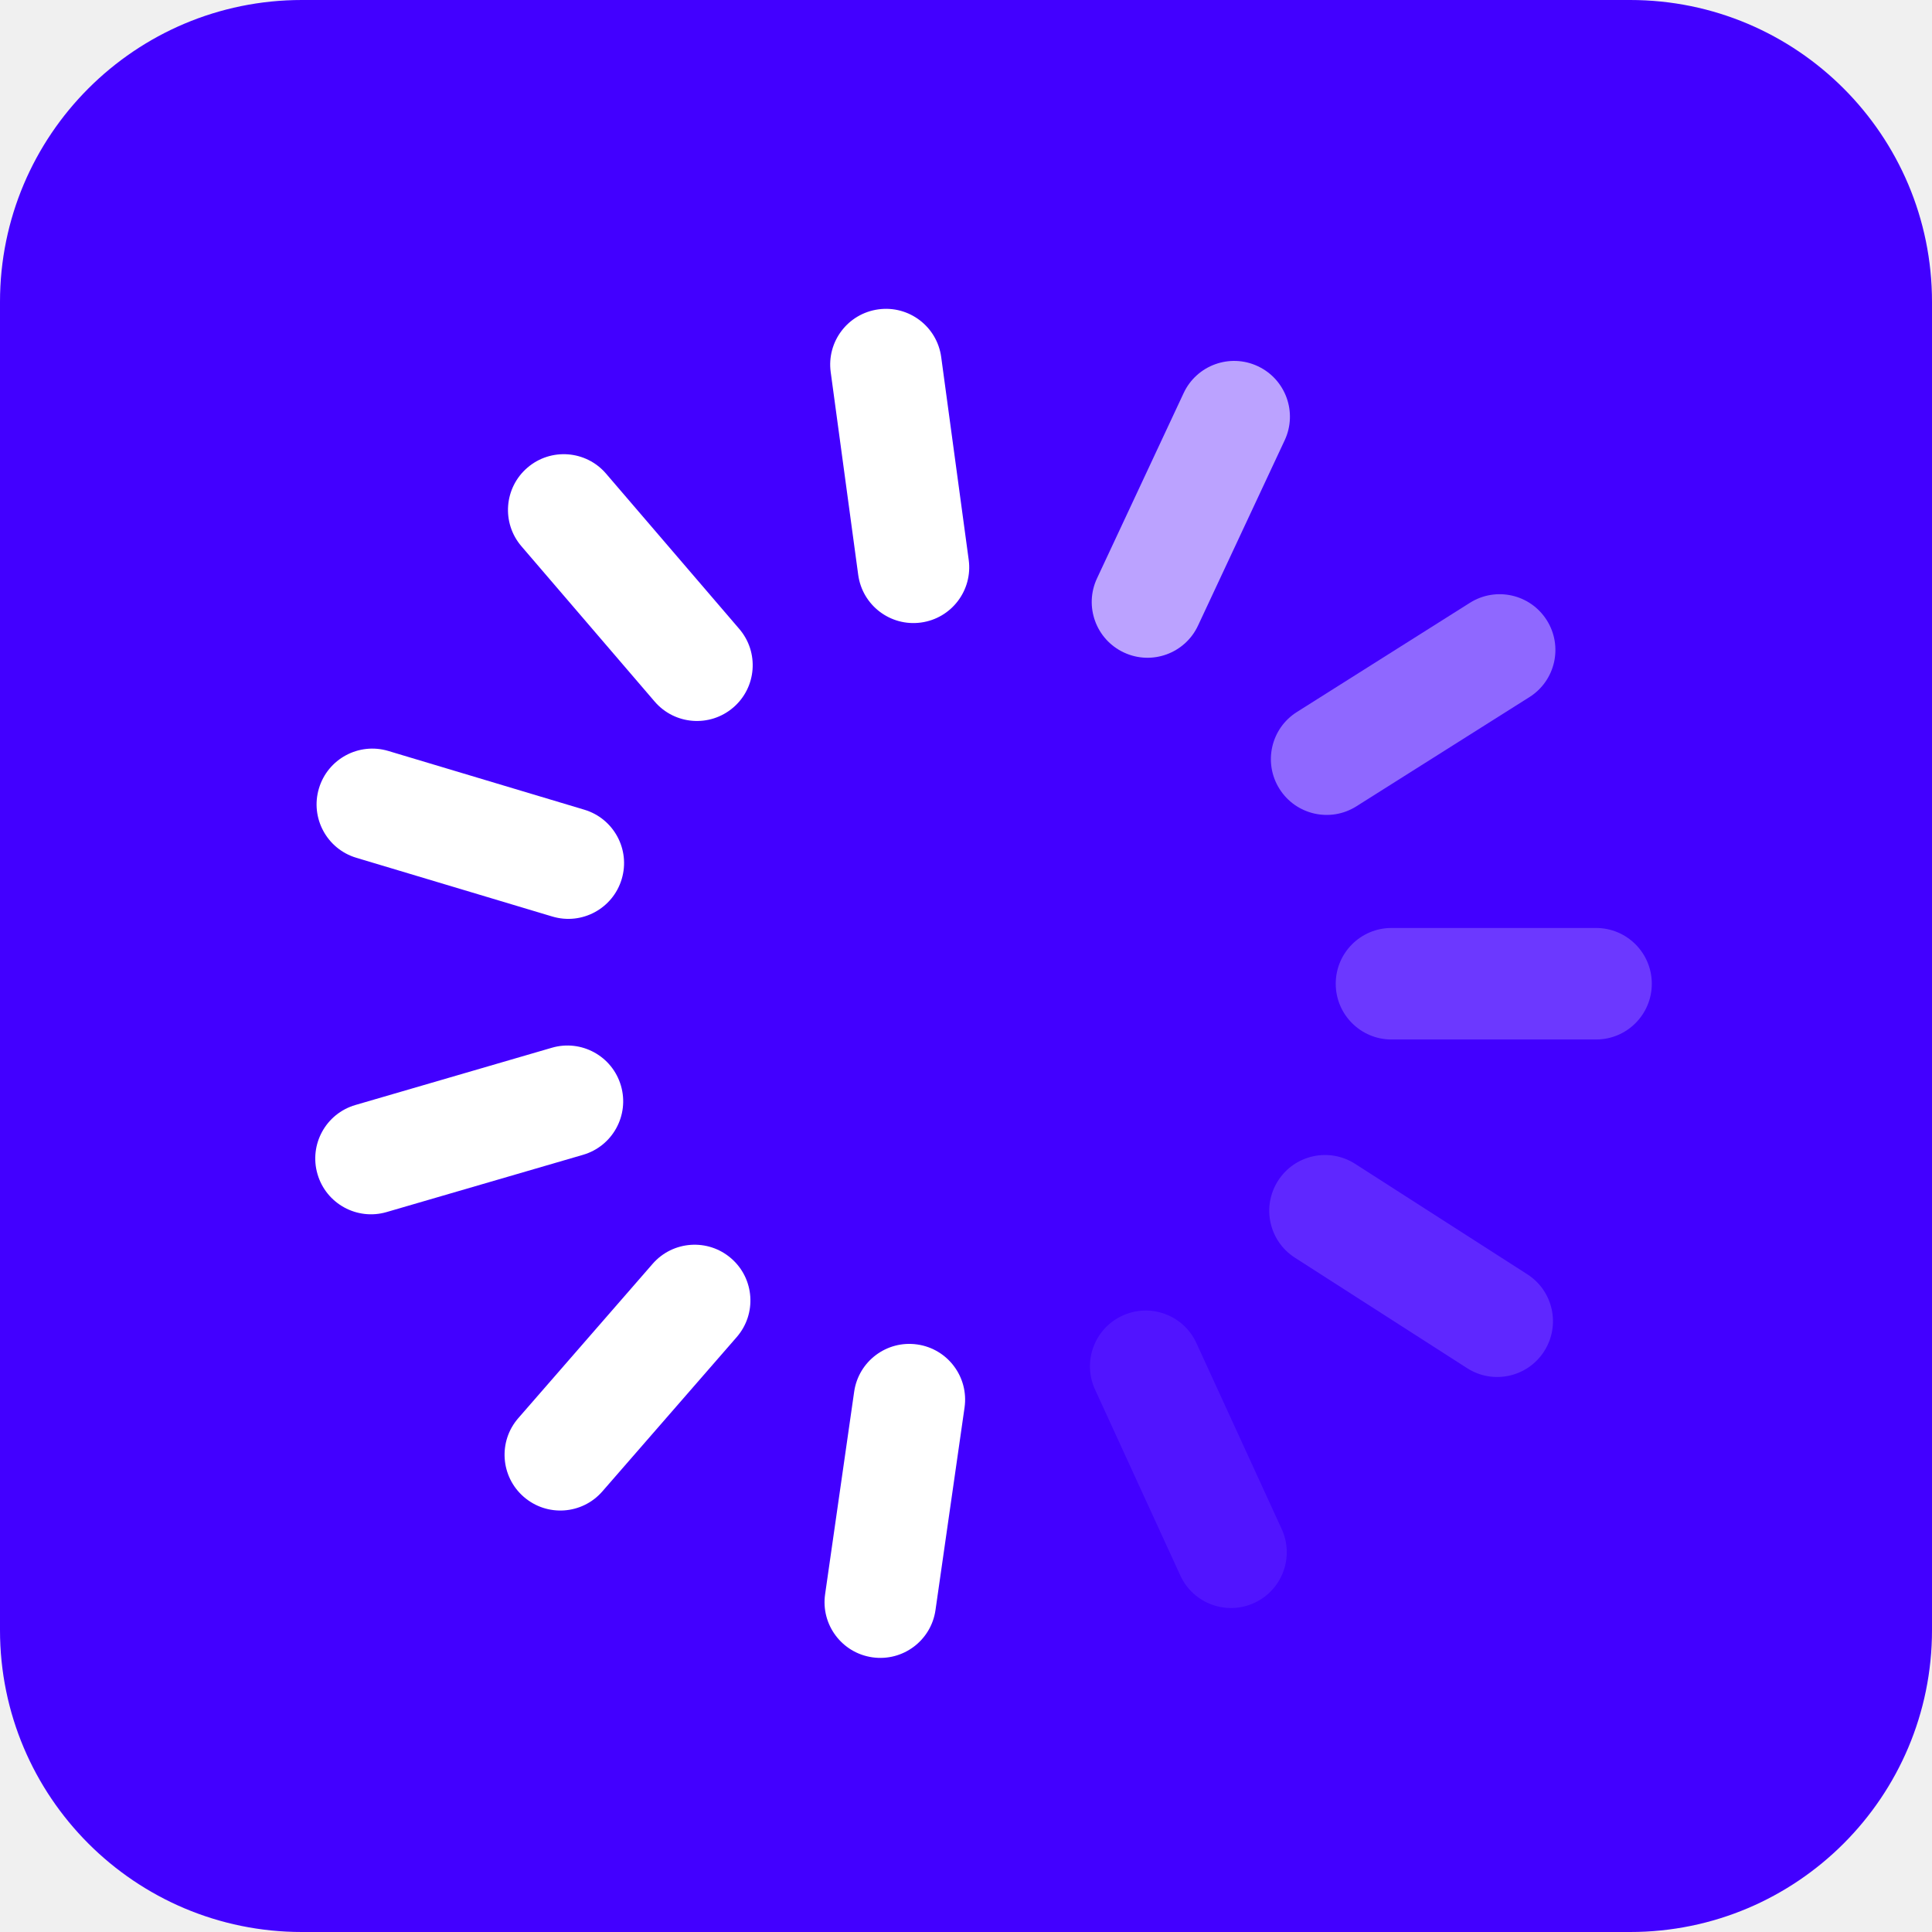
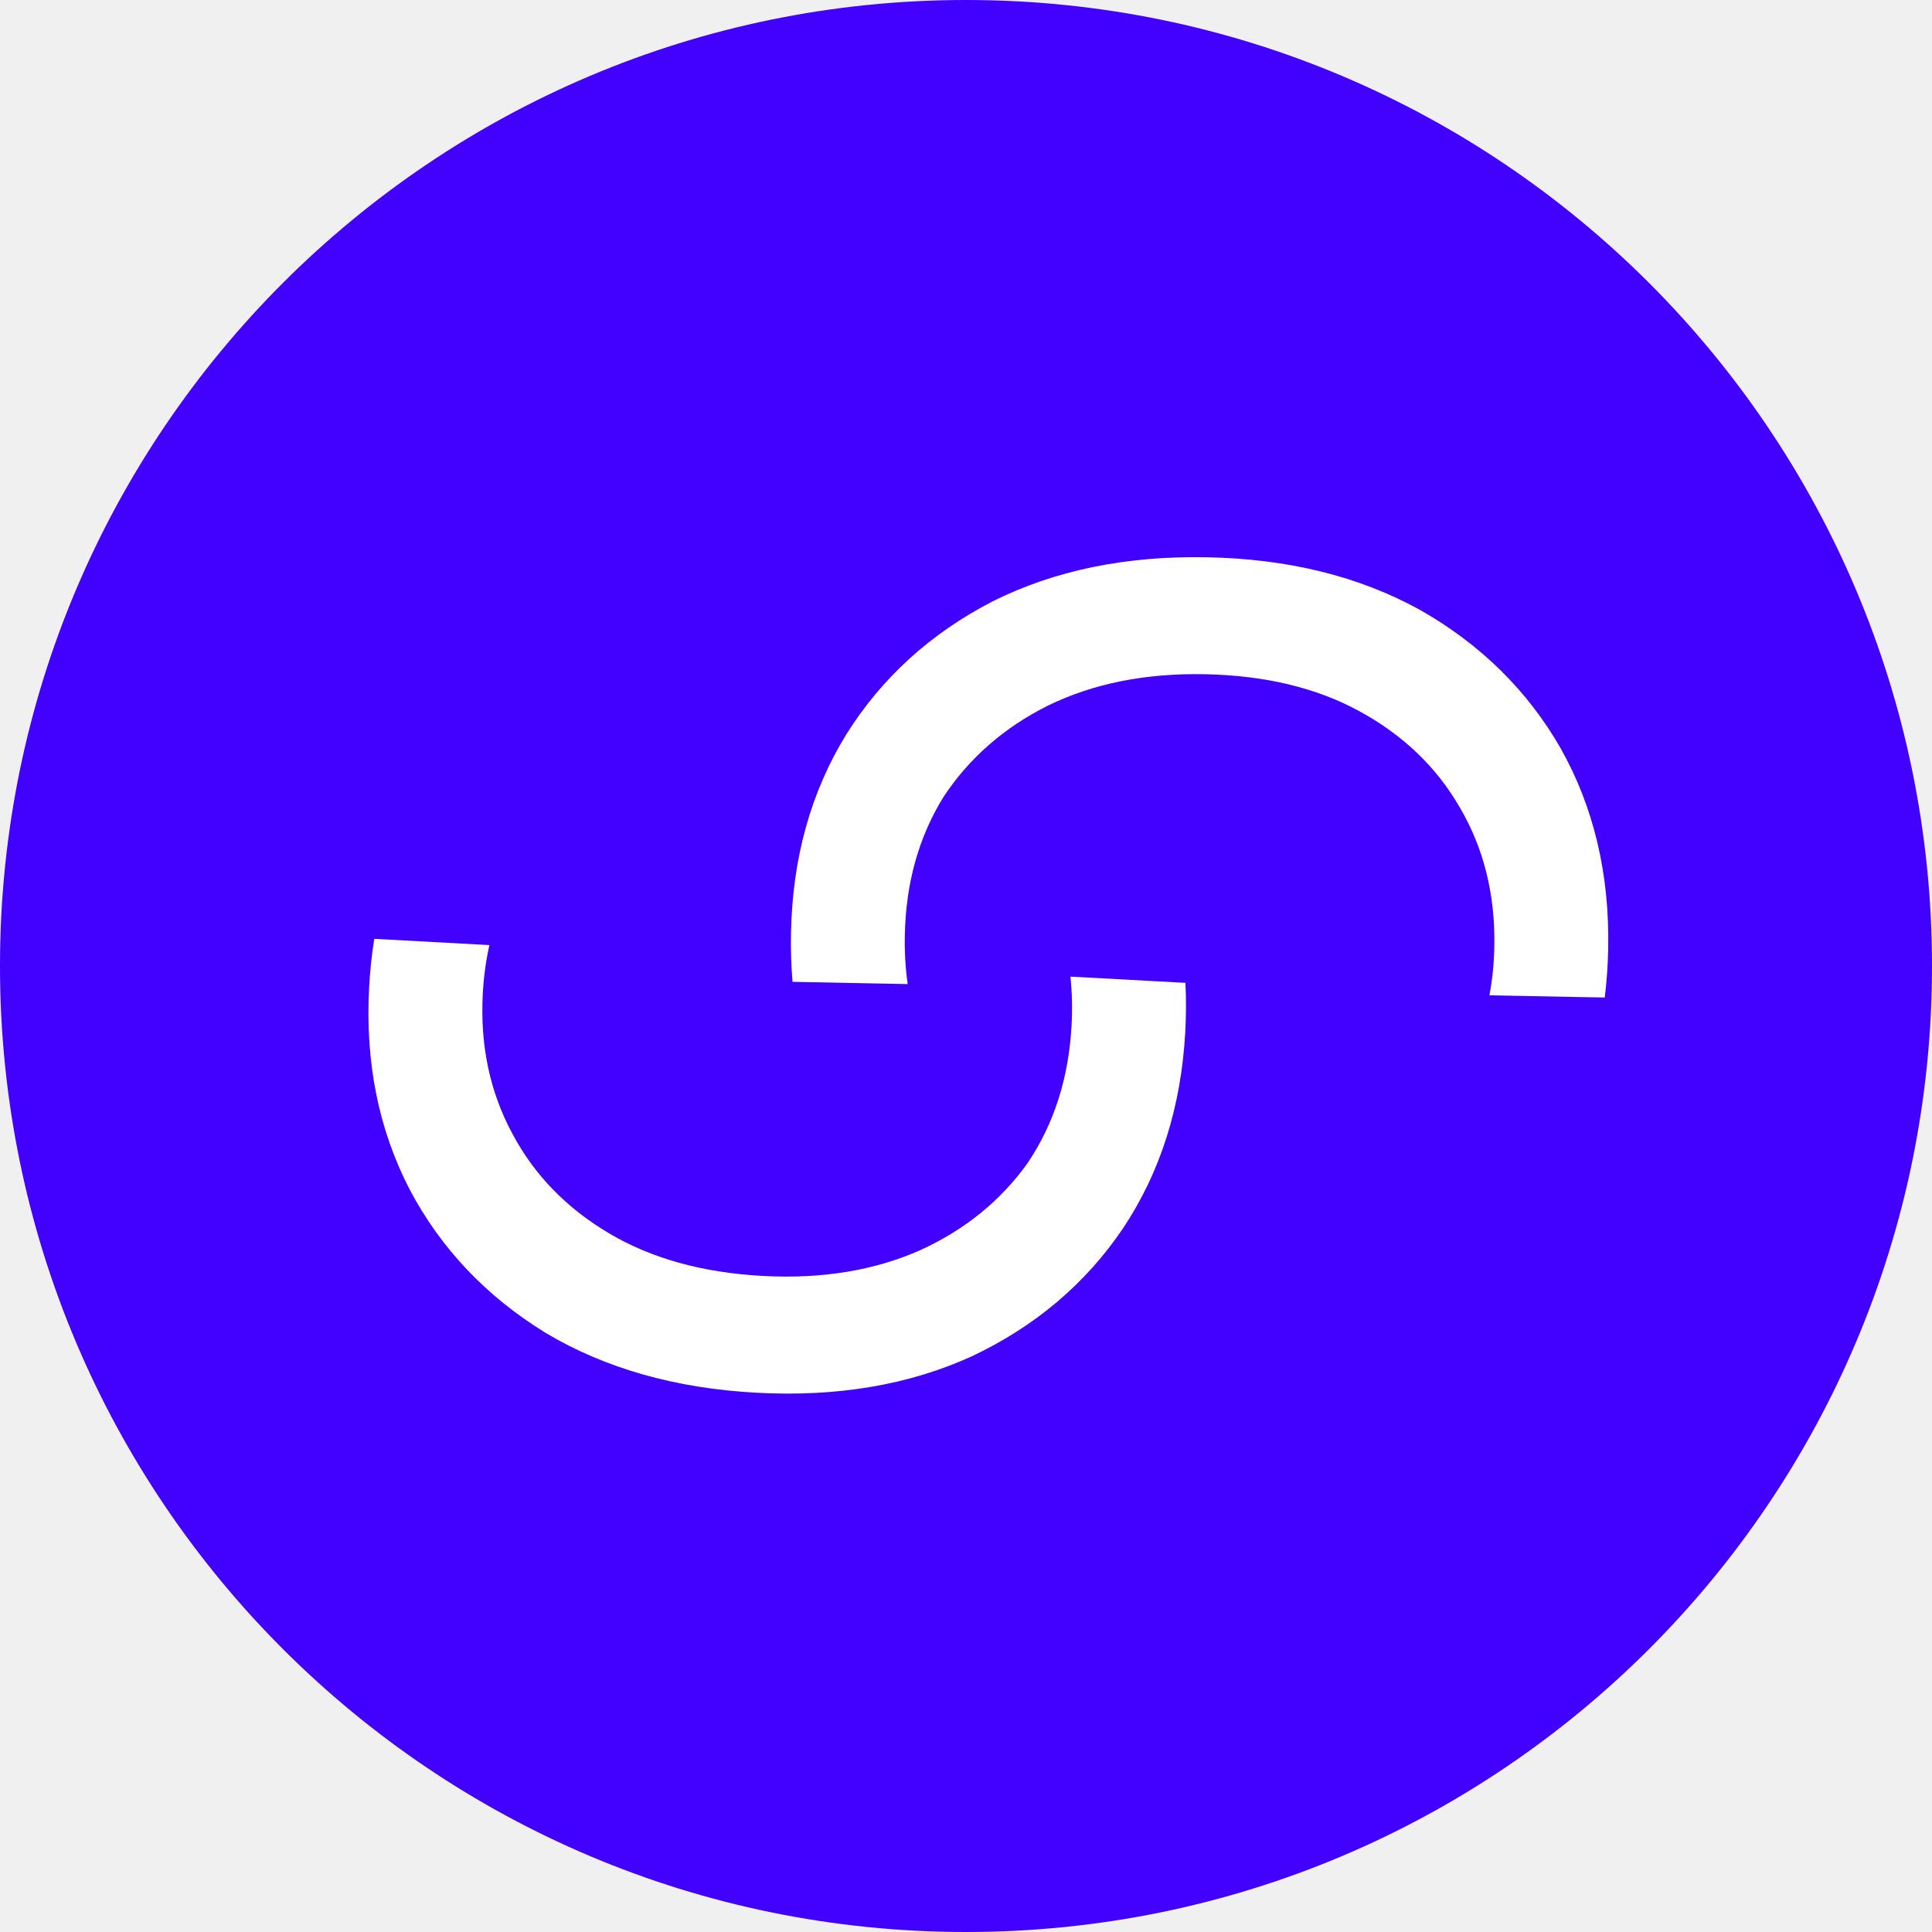
- <svg xmlns="http://www.w3.org/2000/svg" width="32" height="32" viewBox="0 0 32 32" fill="none">
-   <rect width="32" height="32" rx="5" fill="#4200FF" />
-   <rect x="27.359" y="15.371" width="1.847" height="5.235" rx="0.923" transform="rotate(90 27.3594 15.3706)" fill="#6C38FF" />
-   <rect x="26.074" y="21.605" width="1.847" height="5.235" rx="0.923" transform="rotate(122.678 26.0742 21.605)" fill="#5F27FF" />
-   <rect x="21.613" y="26.165" width="1.847" height="5.235" rx="0.923" transform="rotate(155.365 21.6133 26.1648)" fill="#5114FF" />
-   <rect x="15.363" y="27.581" width="1.847" height="5.235" rx="0.923" transform="rotate(-171.835 15.3633 27.5813)" fill="white" />
-   <rect x="9.371" y="25.398" width="1.847" height="5.235" rx="0.923" transform="rotate(-138.957 9.37109 25.3982)" fill="white" />
-   <rect x="5.518" y="20.334" width="1.847" height="5.235" rx="0.923" transform="rotate(-106.248 5.51758 20.3342)" fill="white" />
-   <rect x="5.018" y="13.943" width="1.847" height="5.235" rx="0.923" transform="rotate(-73.3182 5.01758 13.9431)" fill="white" />
-   <rect x="8.035" y="8.347" width="1.847" height="5.235" rx="0.923" transform="rotate(-40.6266 8.03516 8.34668)" fill="white" />
-   <rect x="13.635" y="5.248" width="1.847" height="5.235" rx="0.923" transform="rotate(-7.72568 13.6348 5.24829)" fill="white" />
-   <rect x="19.996" y="5.674" width="1.847" height="5.235" rx="0.923" transform="rotate(25.0617 19.9961 5.67432)" fill="#BBA2FF" />
-   <rect x="25.127" y="9.492" width="1.847" height="5.235" rx="0.923" transform="rotate(57.743 25.127 9.4917)" fill="#8F68FF" />
+ <svg xmlns="http://www.w3.org/2000/svg" width="50" height="50" viewBox="0 0 50 50" fill="none">
+   <circle cx="25" cy="25" r="25" fill="#4200FF" />
+   <path fill-rule="evenodd" clip-rule="evenodd" d="M41.531 25.816C41.581 25.408 41.611 24.988 41.62 24.555C41.657 22.617 41.246 20.887 40.388 19.363C39.528 17.866 38.313 16.671 36.742 15.78C35.171 14.915 33.336 14.462 31.237 14.422C29.138 14.381 27.287 14.762 25.683 15.566C24.079 16.396 22.819 17.543 21.902 19.006C20.985 20.495 20.508 22.209 20.471 24.146C20.462 24.579 20.476 25 20.511 25.41L23.491 25.468C23.433 25.062 23.408 24.641 23.417 24.203C23.443 22.858 23.775 21.666 24.415 20.629C25.08 19.619 25.984 18.829 27.125 18.259C28.294 17.689 29.645 17.419 31.178 17.449C32.739 17.479 34.079 17.801 35.197 18.415C36.316 19.028 37.175 19.852 37.774 20.887C38.4 21.949 38.699 23.152 38.673 24.498C38.665 24.936 38.622 25.356 38.546 25.759L41.531 25.816Z" fill="white" />
+   <path fill-rule="evenodd" clip-rule="evenodd" d="M9.686 24.297C9.621 24.703 9.576 25.122 9.553 25.555C9.448 27.489 9.798 29.233 10.603 30.786C11.41 32.313 12.582 33.549 14.121 34.495C15.661 35.414 17.48 35.93 19.576 36.044C21.672 36.158 23.535 35.841 25.166 35.094C26.798 34.32 28.098 33.218 29.065 31.788C30.033 30.332 30.57 28.636 30.675 26.701C30.698 26.269 30.7 25.847 30.679 25.436L27.702 25.275C27.746 25.682 27.756 26.104 27.732 26.541C27.659 27.885 27.285 29.064 26.61 30.078C25.91 31.065 24.98 31.823 23.819 32.353C22.631 32.881 21.271 33.104 19.74 33.021C18.181 32.936 16.854 32.568 15.757 31.915C14.66 31.263 13.831 30.409 13.268 29.354C12.68 28.271 12.422 27.058 12.495 25.714C12.519 25.277 12.576 24.858 12.666 24.459L9.686 24.297Z" fill="white" />
</svg>
